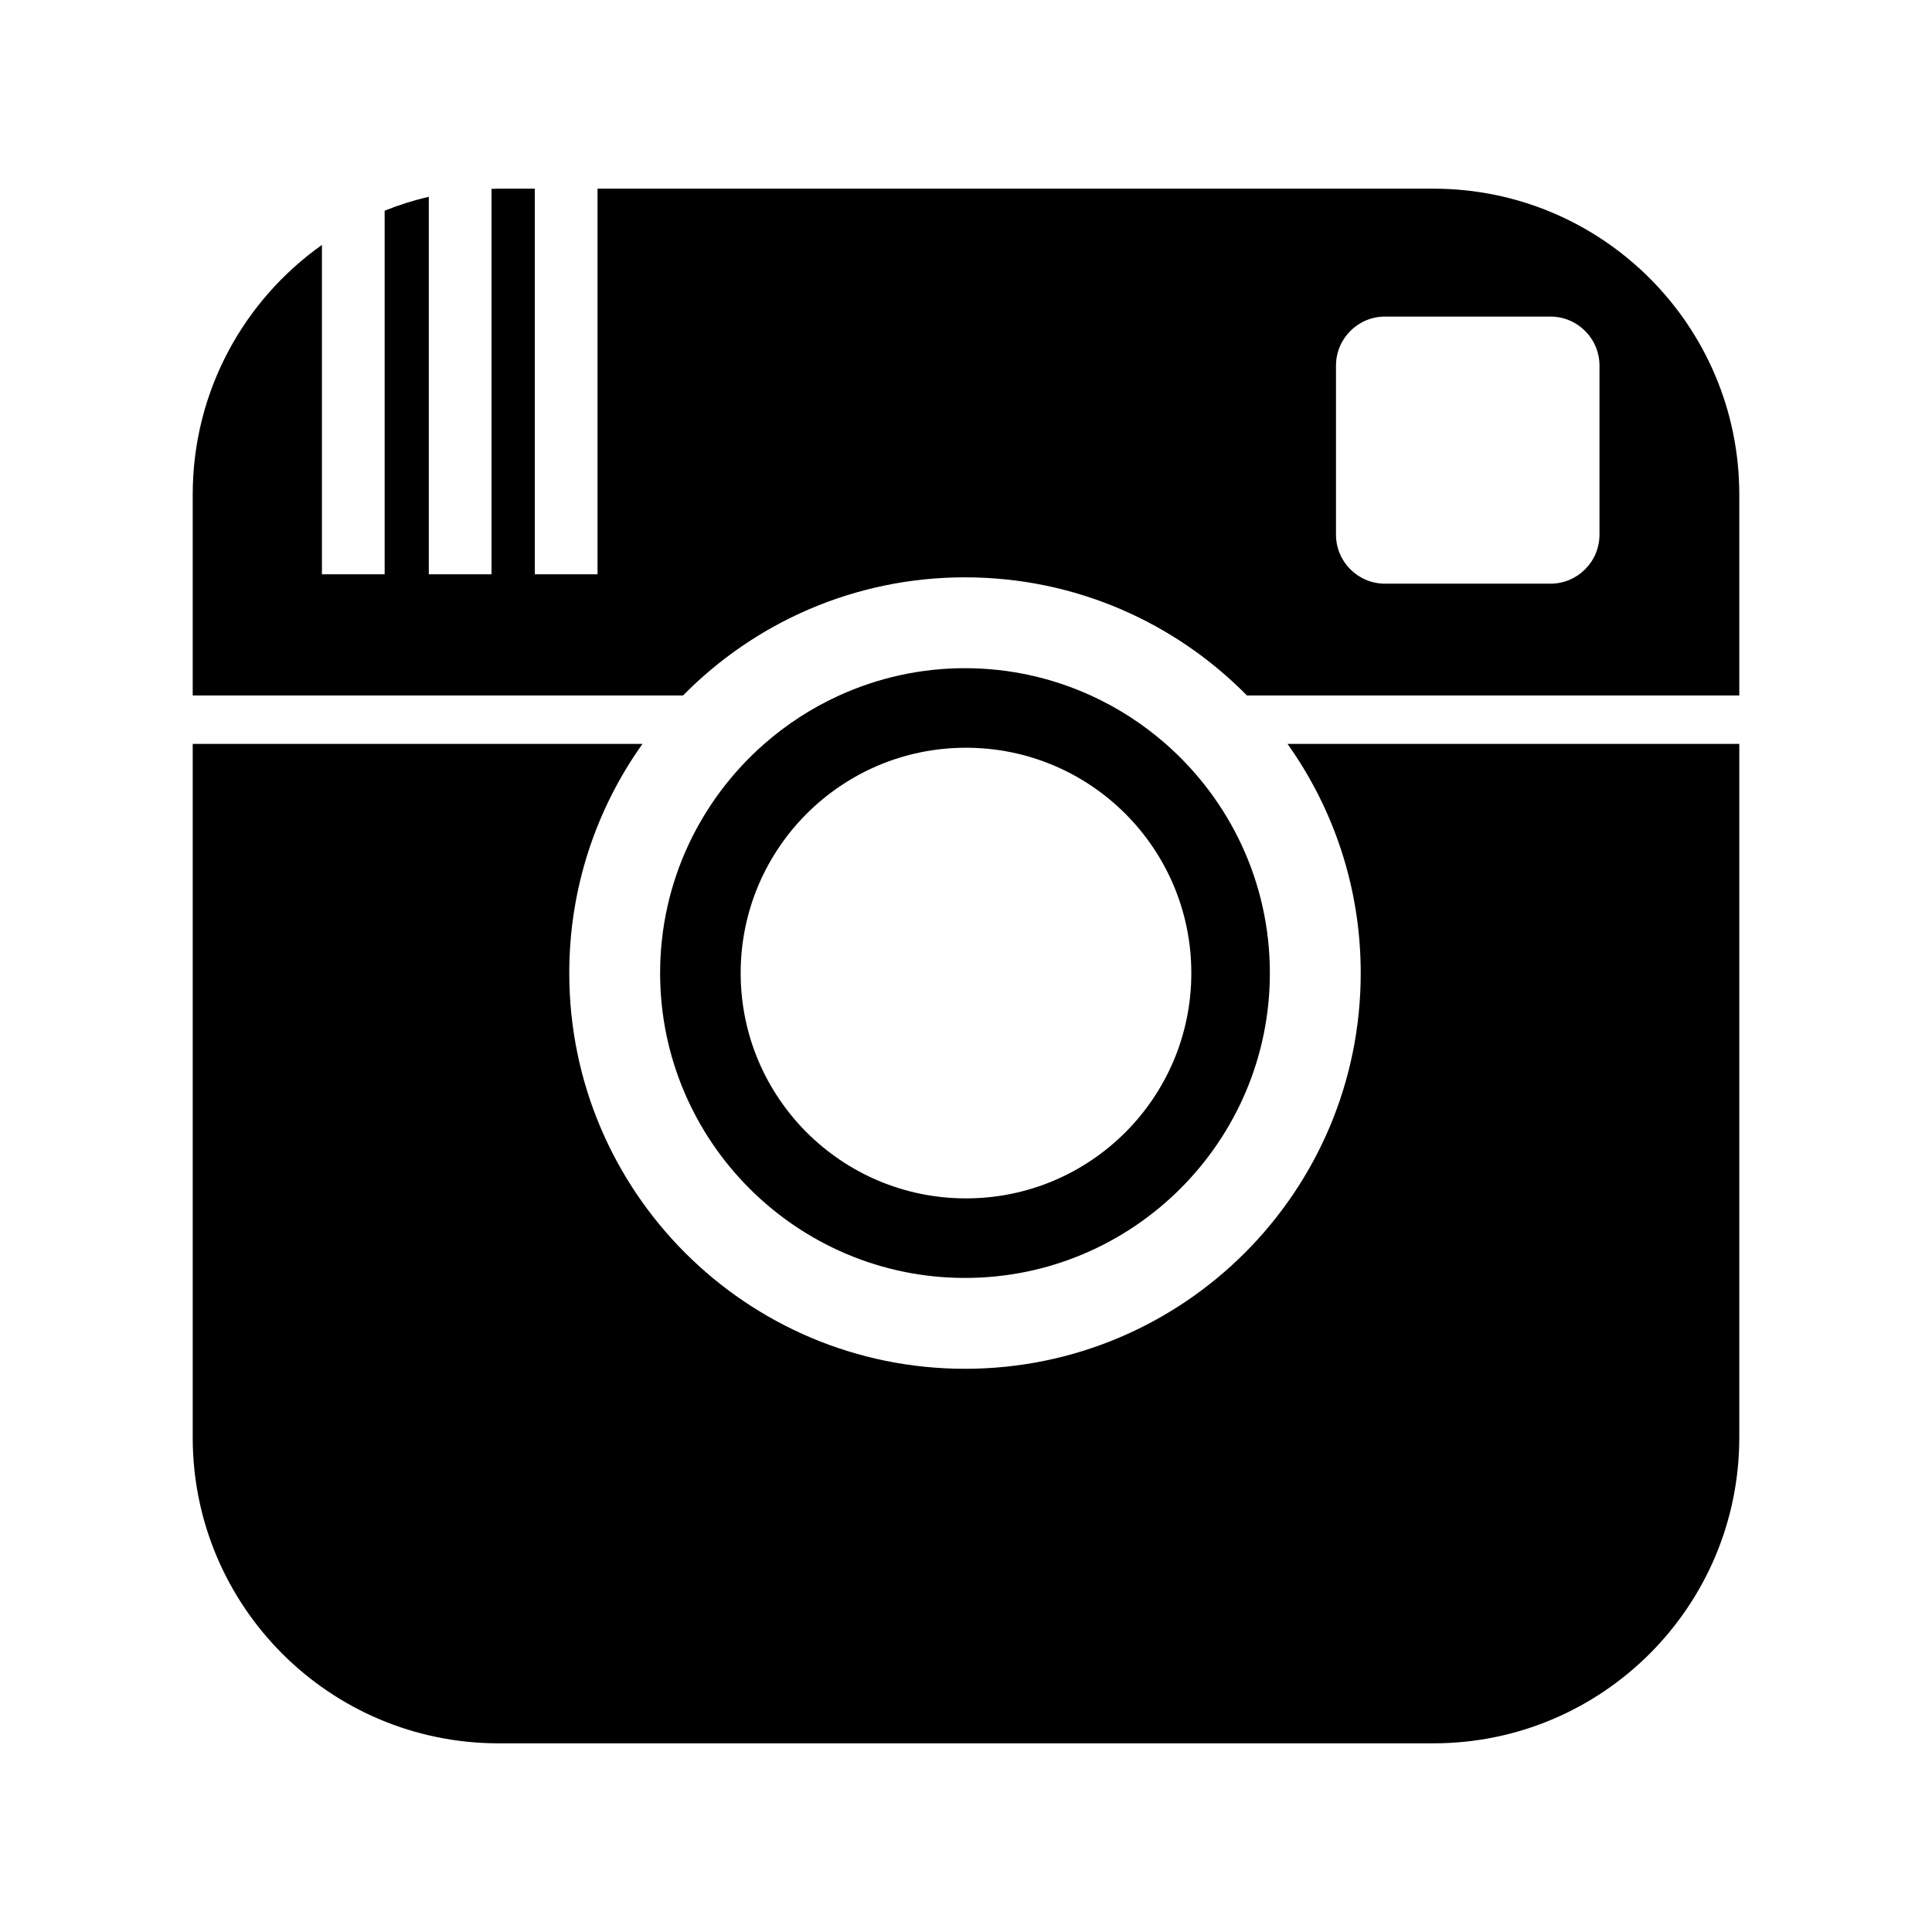
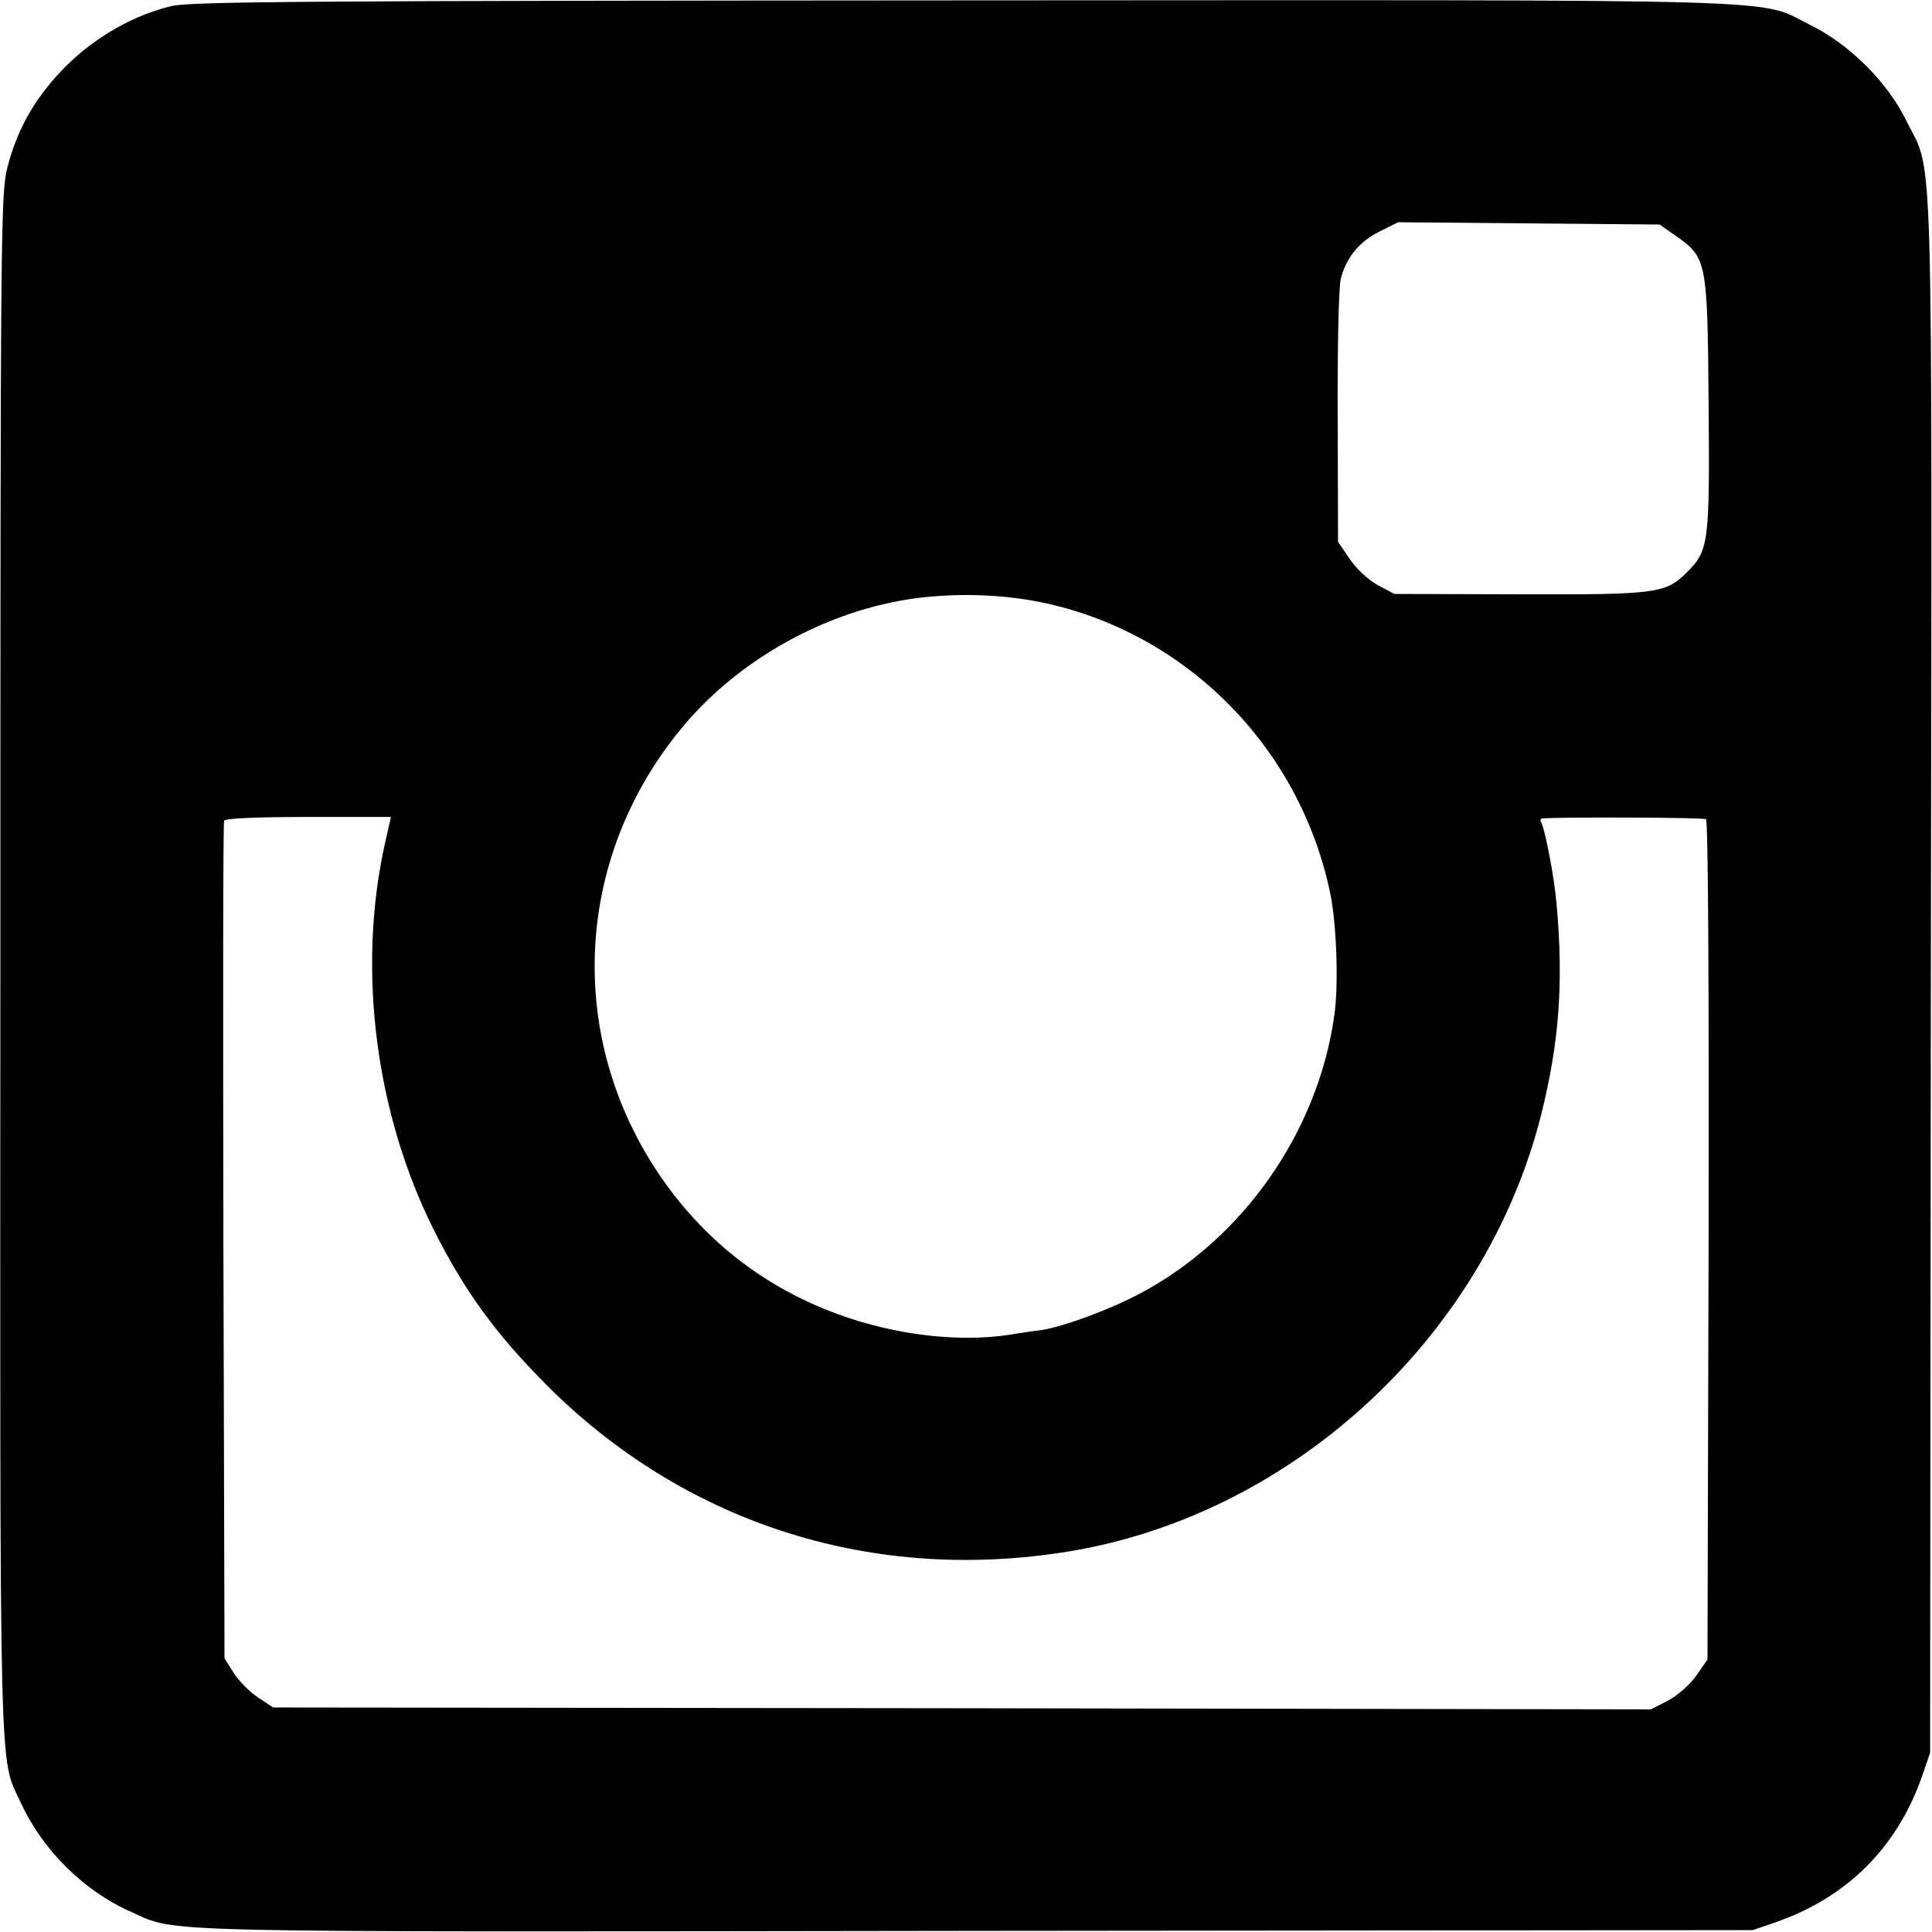
- <svg xmlns="http://www.w3.org/2000/svg" version="1.1" x="0px" y="0px" width="512px" height="512px" viewBox="0 0 512 512" enable-background="new 0 0 512 512" xml:space="preserve">
-   <path id="instagram-icon" d="M341.205,197.143H460.93v183.795c0,44.77-36.292,81.062-81.062,81.062H132.133   c-44.769,0-81.062-36.293-81.062-81.062V197.143H170.26c-12.2,17.141-19.399,38.087-19.399,60.729   c0,57.919,46.953,104.872,104.873,104.872c57.919,0,104.872-46.953,104.872-104.872   C360.605,235.229,353.405,214.283,341.205,197.143z M460.93,131.062v53.239H330.447c-19.022-19.315-45.465-31.302-74.714-31.302   c-29.251,0-55.693,11.986-74.714,31.302H51.07v-53.239c0-27.322,13.532-51.469,34.245-66.154v87.289h16.62v-96.36   c3.77-1.516,7.679-2.752,11.704-3.691v100.052h16.621V50.047c0.625-0.015,1.245-0.047,1.873-0.047h9.598v102.196h16.62V50h221.517   C424.638,50,460.93,86.292,460.93,131.062z M423.879,96.897c0-7.181-5.822-13.002-13.003-13.002h-43.821   c-7.183,0-13.003,5.821-13.003,13.002v44.785c0,7.181,5.82,13.002,13.003,13.002h43.821c7.181,0,13.003-5.821,13.003-13.002V96.897z    M174.938,257.872c0-24.188,10.698-45.909,27.593-60.729c5.926-5.197,12.613-9.539,19.875-12.842   c10.169-4.625,21.447-7.224,33.327-7.224c11.881,0,23.157,2.599,33.326,7.224c7.263,3.303,13.95,7.645,19.876,12.842   c16.895,14.82,27.592,36.542,27.592,60.729c0,44.55-36.243,80.794-80.794,80.794C211.183,338.666,174.938,302.422,174.938,257.872z    M196.286,257.872c0,32.979,26.735,59.712,59.714,59.712c32.979,0,59.713-26.733,59.713-59.712c0-32.98-26.733-59.713-59.713-59.713   C223.021,198.159,196.286,224.892,196.286,257.872z" />
+ <svg xmlns="http://www.w3.org/2000/svg" version="1.0" width="512pt" height="512pt" viewBox="0 0 512 512" preserveAspectRatio="xMidYMid meet">
+   <g transform="translate(0,512) scale(0.1,-0.1)" fill="#000000" stroke="none">
+     <path d="M455 5104 c-101 -24 -201 -81 -280 -159 -80 -81 -127 -161 -155 -267 -18 -71 -19 -138 -19 -2113 -1 -2219 -4 -2097 54 -2222 57 -125 167 -234 291 -289 129 -57 3 -54 2239 -51 l2060 2 64 22 c187 66 318 197 384 384 l22 64 2 2060 c3 2288 8 2117 -65 2265 -49 101 -150 202 -253 253 -146 72 20 67 -2244 66 -1731 -1 -2049 -3 -2100 -15z m3986 -609 c82 -58 84 -64 87 -445 3 -371 1 -390 -60 -449 -55 -54 -81 -57 -443 -56 l-330 1 -45 24 c-25 14 -57 44 -74 70 l-30 44 -1 331 c-1 181 3 346 8 365 14 56 48 99 102 126 l50 25 347 -3 346 -3 43 -30z m-1682 -971 c383 -79 685 -383 766 -770 17 -81 23 -244 11 -325 -43 -308 -241 -591 -513 -736 -80 -43 -205 -89 -264 -98 -19 -2 -59 -8 -89 -13 -124 -18 -275 -2 -414 43 -196 64 -356 178 -478 339 -276 366 -269 856 19 1215 157 197 411 335 660 359 102 10 208 5 302 -14z m-1741 -649 c-71 -330 -22 -708 132 -1015 82 -163 163 -274 299 -411 362 -362 849 -521 1361 -444 602 89 1123 563 1274 1160 48 192 60 349 41 560 -6 71 -31 200 -41 216 -3 5 -2 9 3 10 38 4 427 3 434 -2 6 -3 8 -447 7 -1116 l-3 -1111 -30 -43 c-17 -24 -49 -52 -75 -66 l-45 -23 -1826 3 -1825 2 -41 27 c-22 15 -51 44 -64 65 l-24 38 -3 1105 c-1 608 -1 1109 2 1115 2 6 83 10 223 10 l219 0 -18 -80z" />
+   </g>
</svg>
